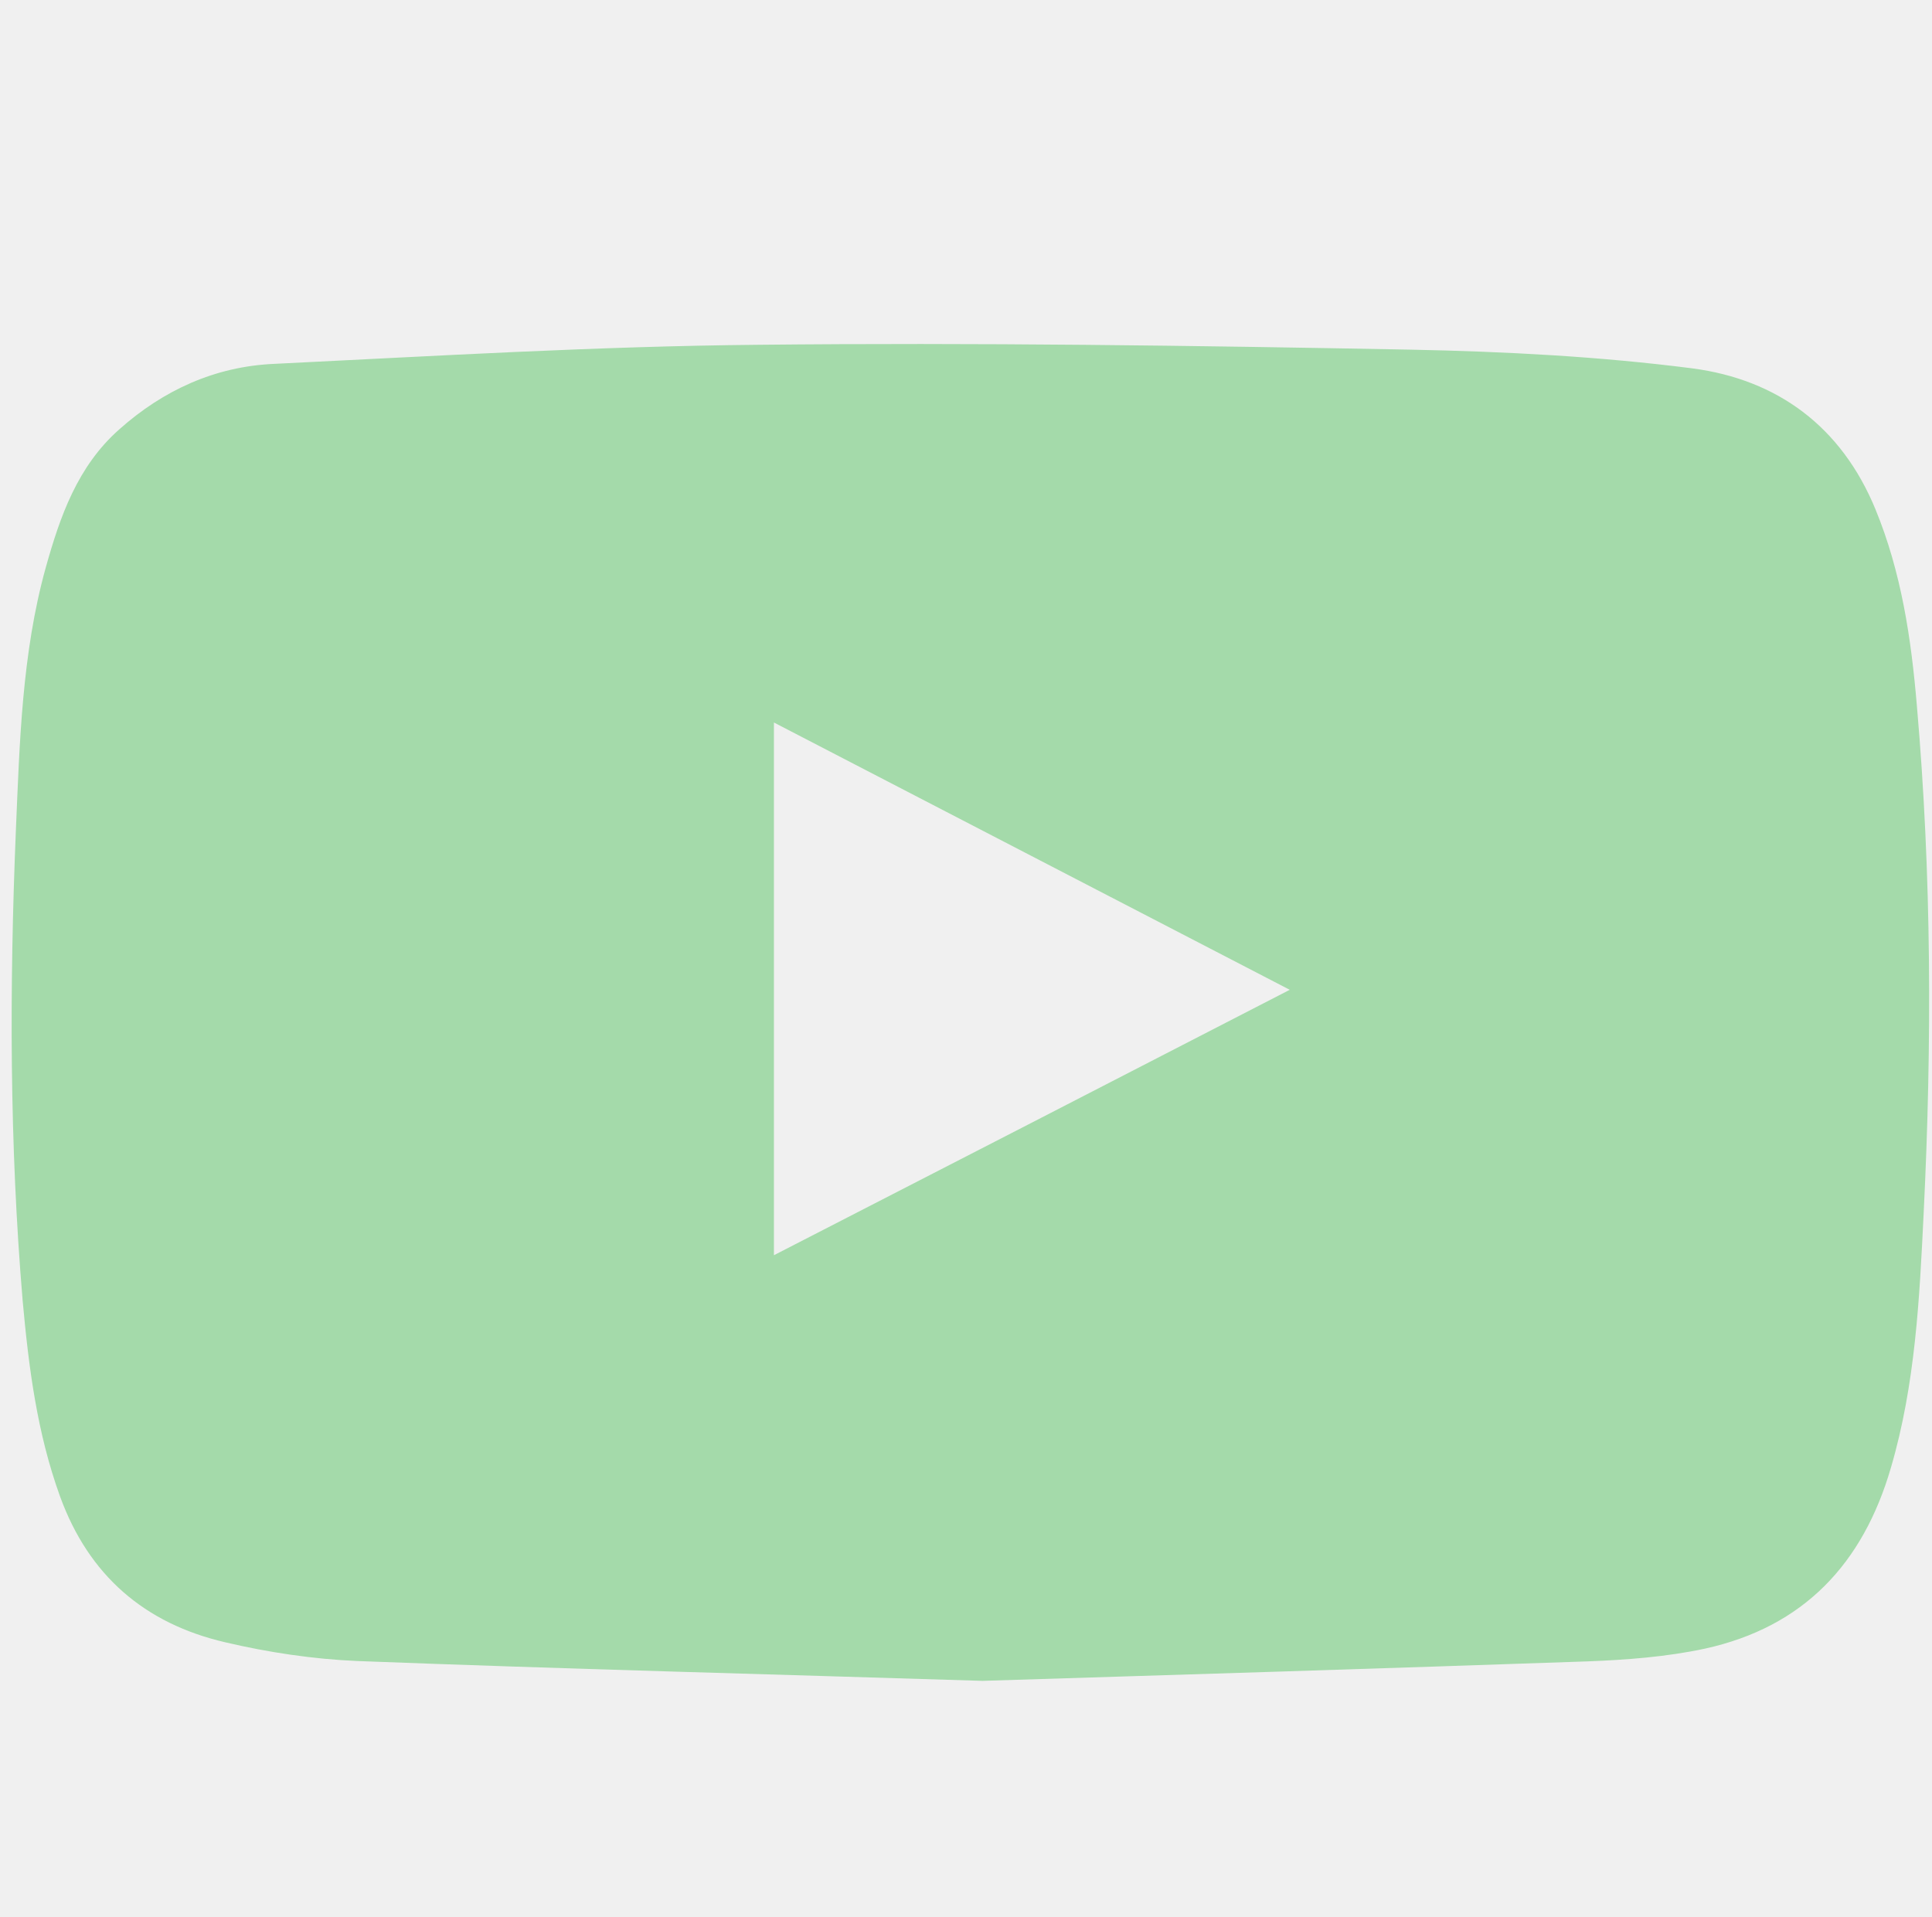
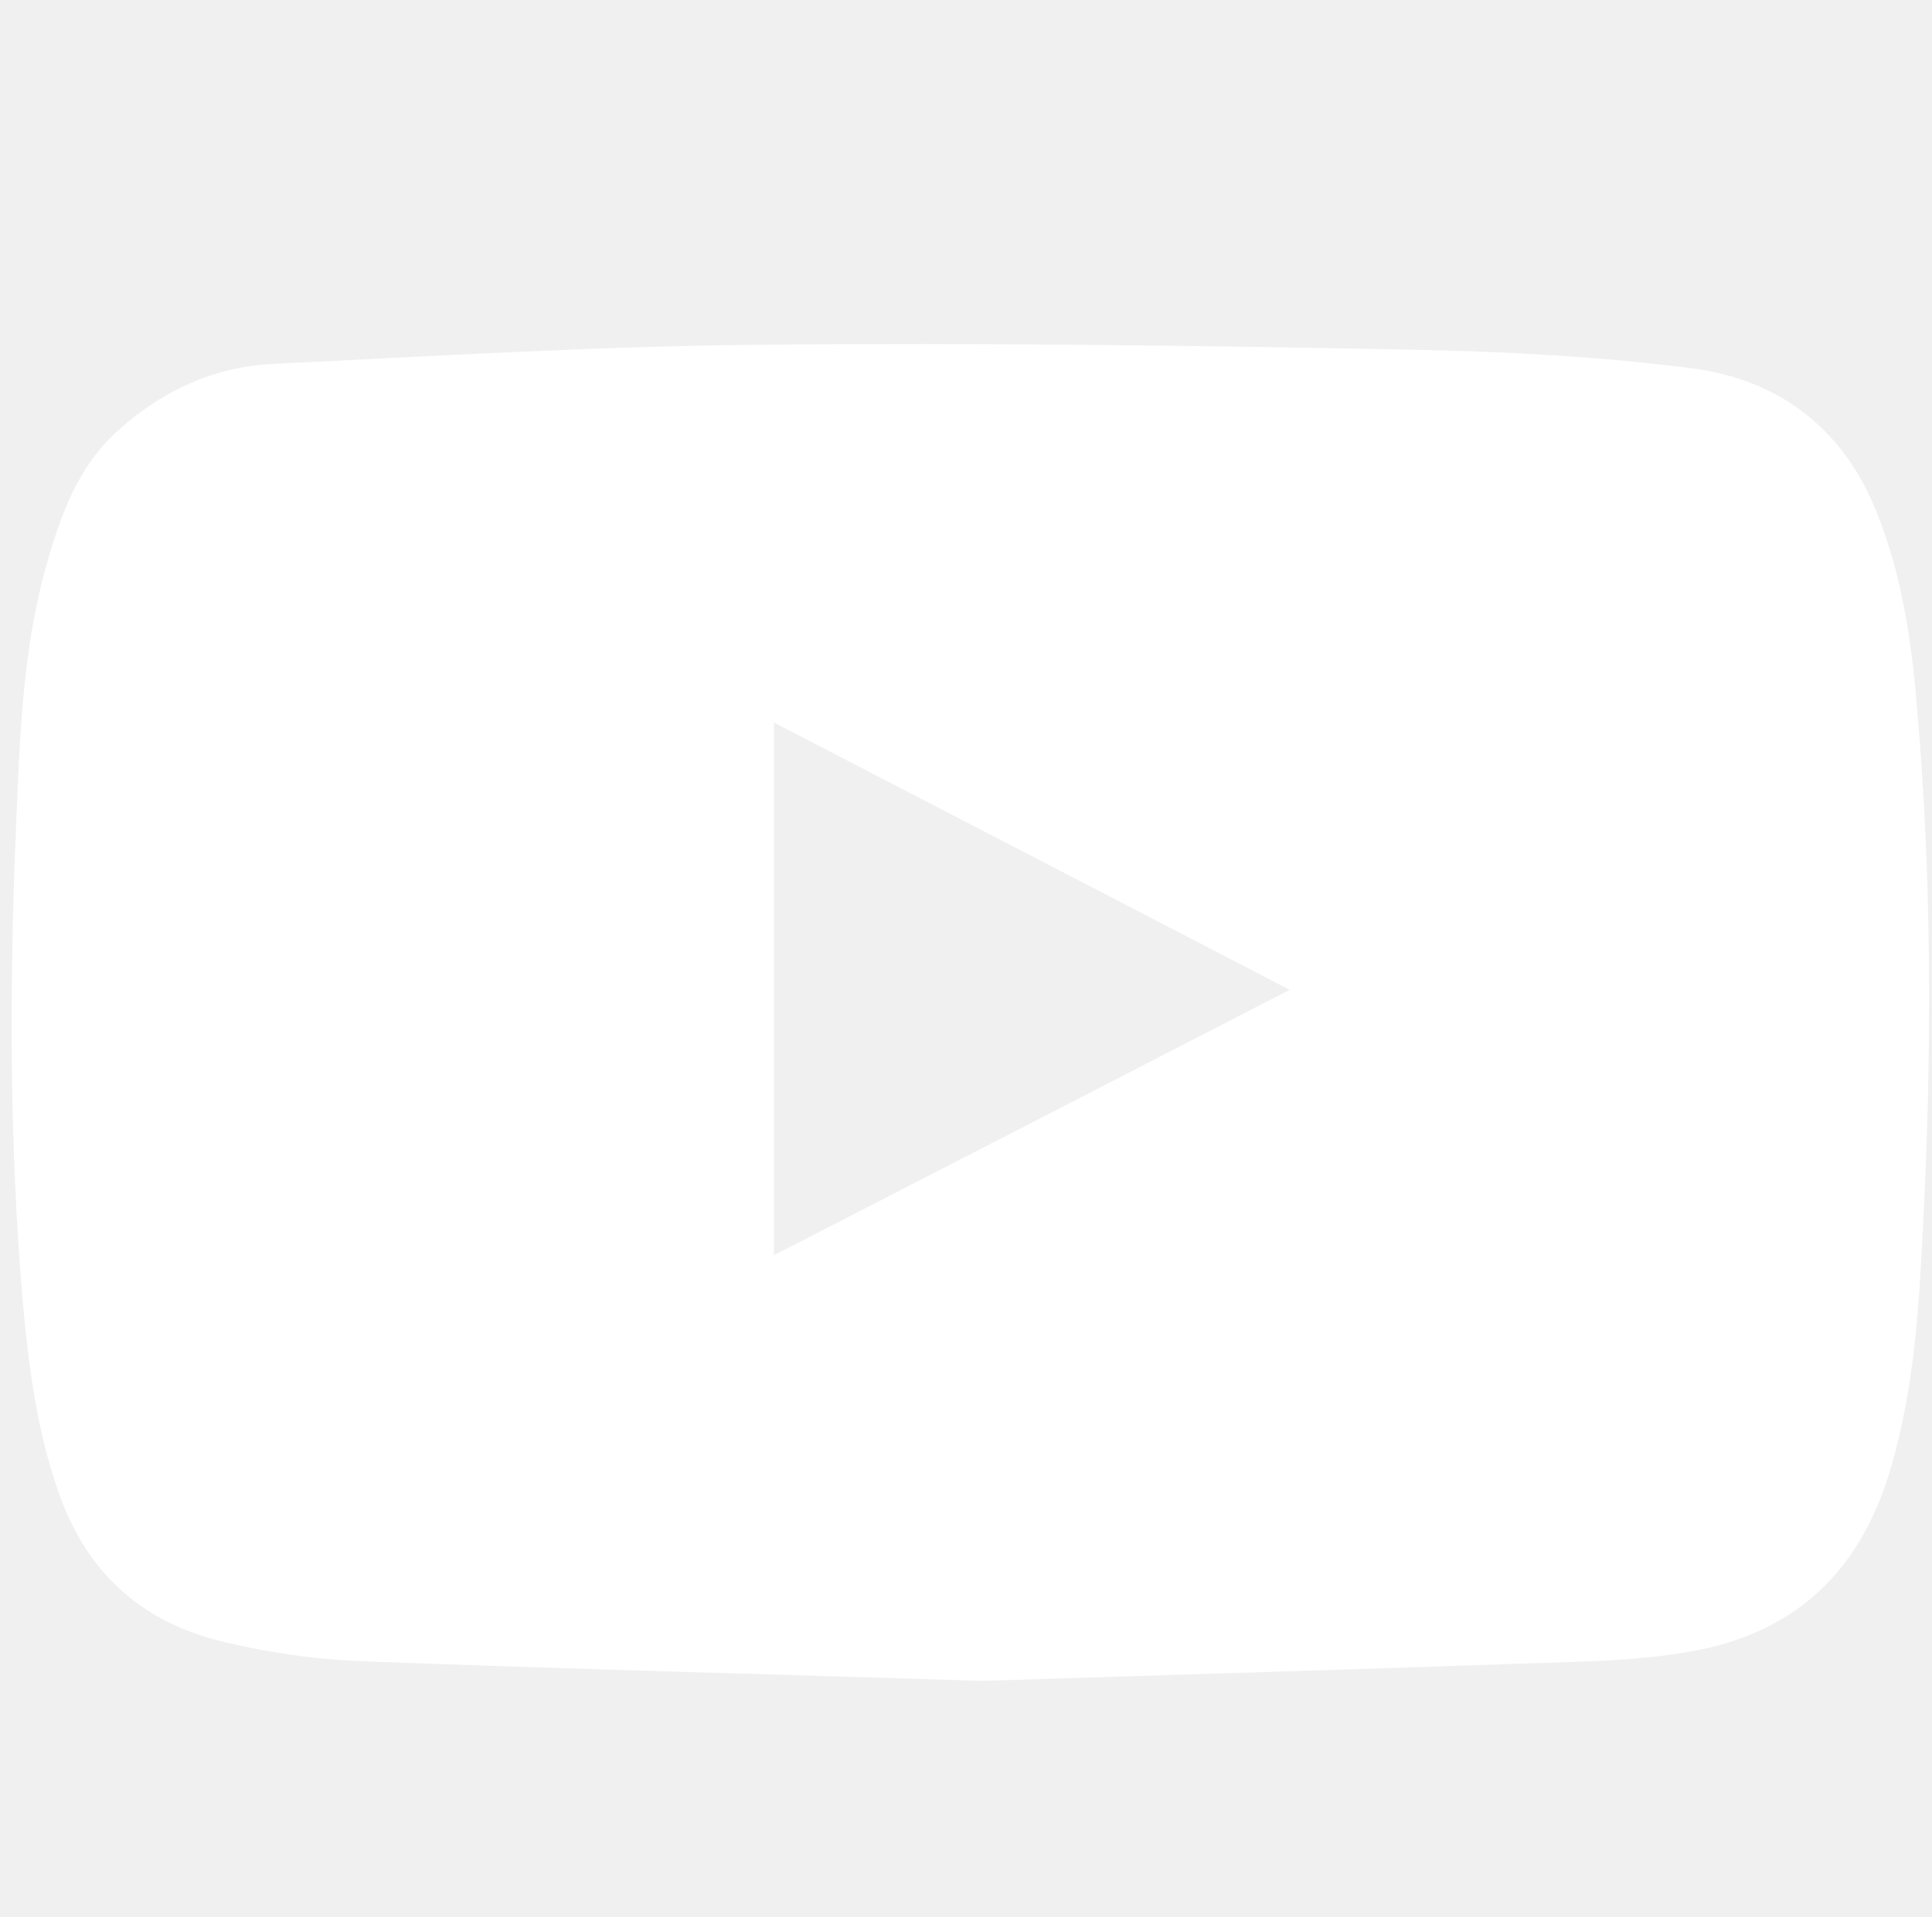
<svg xmlns="http://www.w3.org/2000/svg" width="129" height="128" overflow="hidden">
  <defs>
    <clipPath id="clip0">
      <rect x="240" y="466" width="129" height="128" />
    </clipPath>
  </defs>
  <g clip-path="url(#clip0)" transform="translate(-240 -466)">
-     <path d="M65.1 112.25C50.825 111.8 37.25 111.45 23.675 110.925 20.75 110.8 17.775 110.35 14.925 109.675 9.575 108.425 5.875 105.2 3.975 99.925 2.45 95.675 1.9 91.3 1.5 86.85 0.625 76.4 0.625 65.95 1.05 55.5 1.3 49.6 1.45 43.65 3.025 37.925 3.975 34.5 5.125 31.15 7.9 28.675 10.825 26.05 14.25 24.475 18.15 24.3 28.85 23.775 39.525 23.125 50.225 23.025 64.625 22.875 79.05 23.075 93.45 23.35 99.675 23.475 105.95 23.8 112.125 24.6 117.775 25.35 122 28.5 124.25 34 125.975 38.225 126.625 42.65 127 47.15 127.975 58.425 128 69.7 127.45 80.975 127.175 86.7 126.9 92.45 125.275 98.025 123.425 104.425 119.5 108.65 112.95 110.1 110.4 110.65 107.75 110.85 105.15 110.95 91.55 111.425 77.975 111.85 65.1 112.25ZM51.275 83.825C62.675 77.925 73.95 72.075 85.45 66.1 73.975 60.1 62.7 54.225 51.275 48.25 51.275 60.175 51.275 71.9 51.275 83.825Z" fill="#A4DAAA" transform="matrix(1.00781 0 0 1 240 466)" />
+     <path d="M65.1 112.25C50.825 111.8 37.25 111.45 23.675 110.925 20.75 110.8 17.775 110.35 14.925 109.675 9.575 108.425 5.875 105.2 3.975 99.925 2.45 95.675 1.9 91.3 1.5 86.85 0.625 76.4 0.625 65.95 1.05 55.5 1.3 49.6 1.45 43.65 3.025 37.925 3.975 34.5 5.125 31.15 7.9 28.675 10.825 26.05 14.25 24.475 18.15 24.3 28.85 23.775 39.525 23.125 50.225 23.025 64.625 22.875 79.05 23.075 93.45 23.35 99.675 23.475 105.95 23.8 112.125 24.6 117.775 25.35 122 28.5 124.25 34 125.975 38.225 126.625 42.65 127 47.15 127.975 58.425 128 69.7 127.45 80.975 127.175 86.7 126.9 92.45 125.275 98.025 123.425 104.425 119.5 108.65 112.95 110.1 110.4 110.65 107.75 110.85 105.15 110.95 91.55 111.425 77.975 111.85 65.1 112.25ZM51.275 83.825C62.675 77.925 73.95 72.075 85.45 66.1 73.975 60.1 62.7 54.225 51.275 48.25 51.275 60.175 51.275 71.9 51.275 83.825Z" fill="#FFF" transform="matrix(1.00781 0 0 1 240 466)" />
  </g>
</svg>
